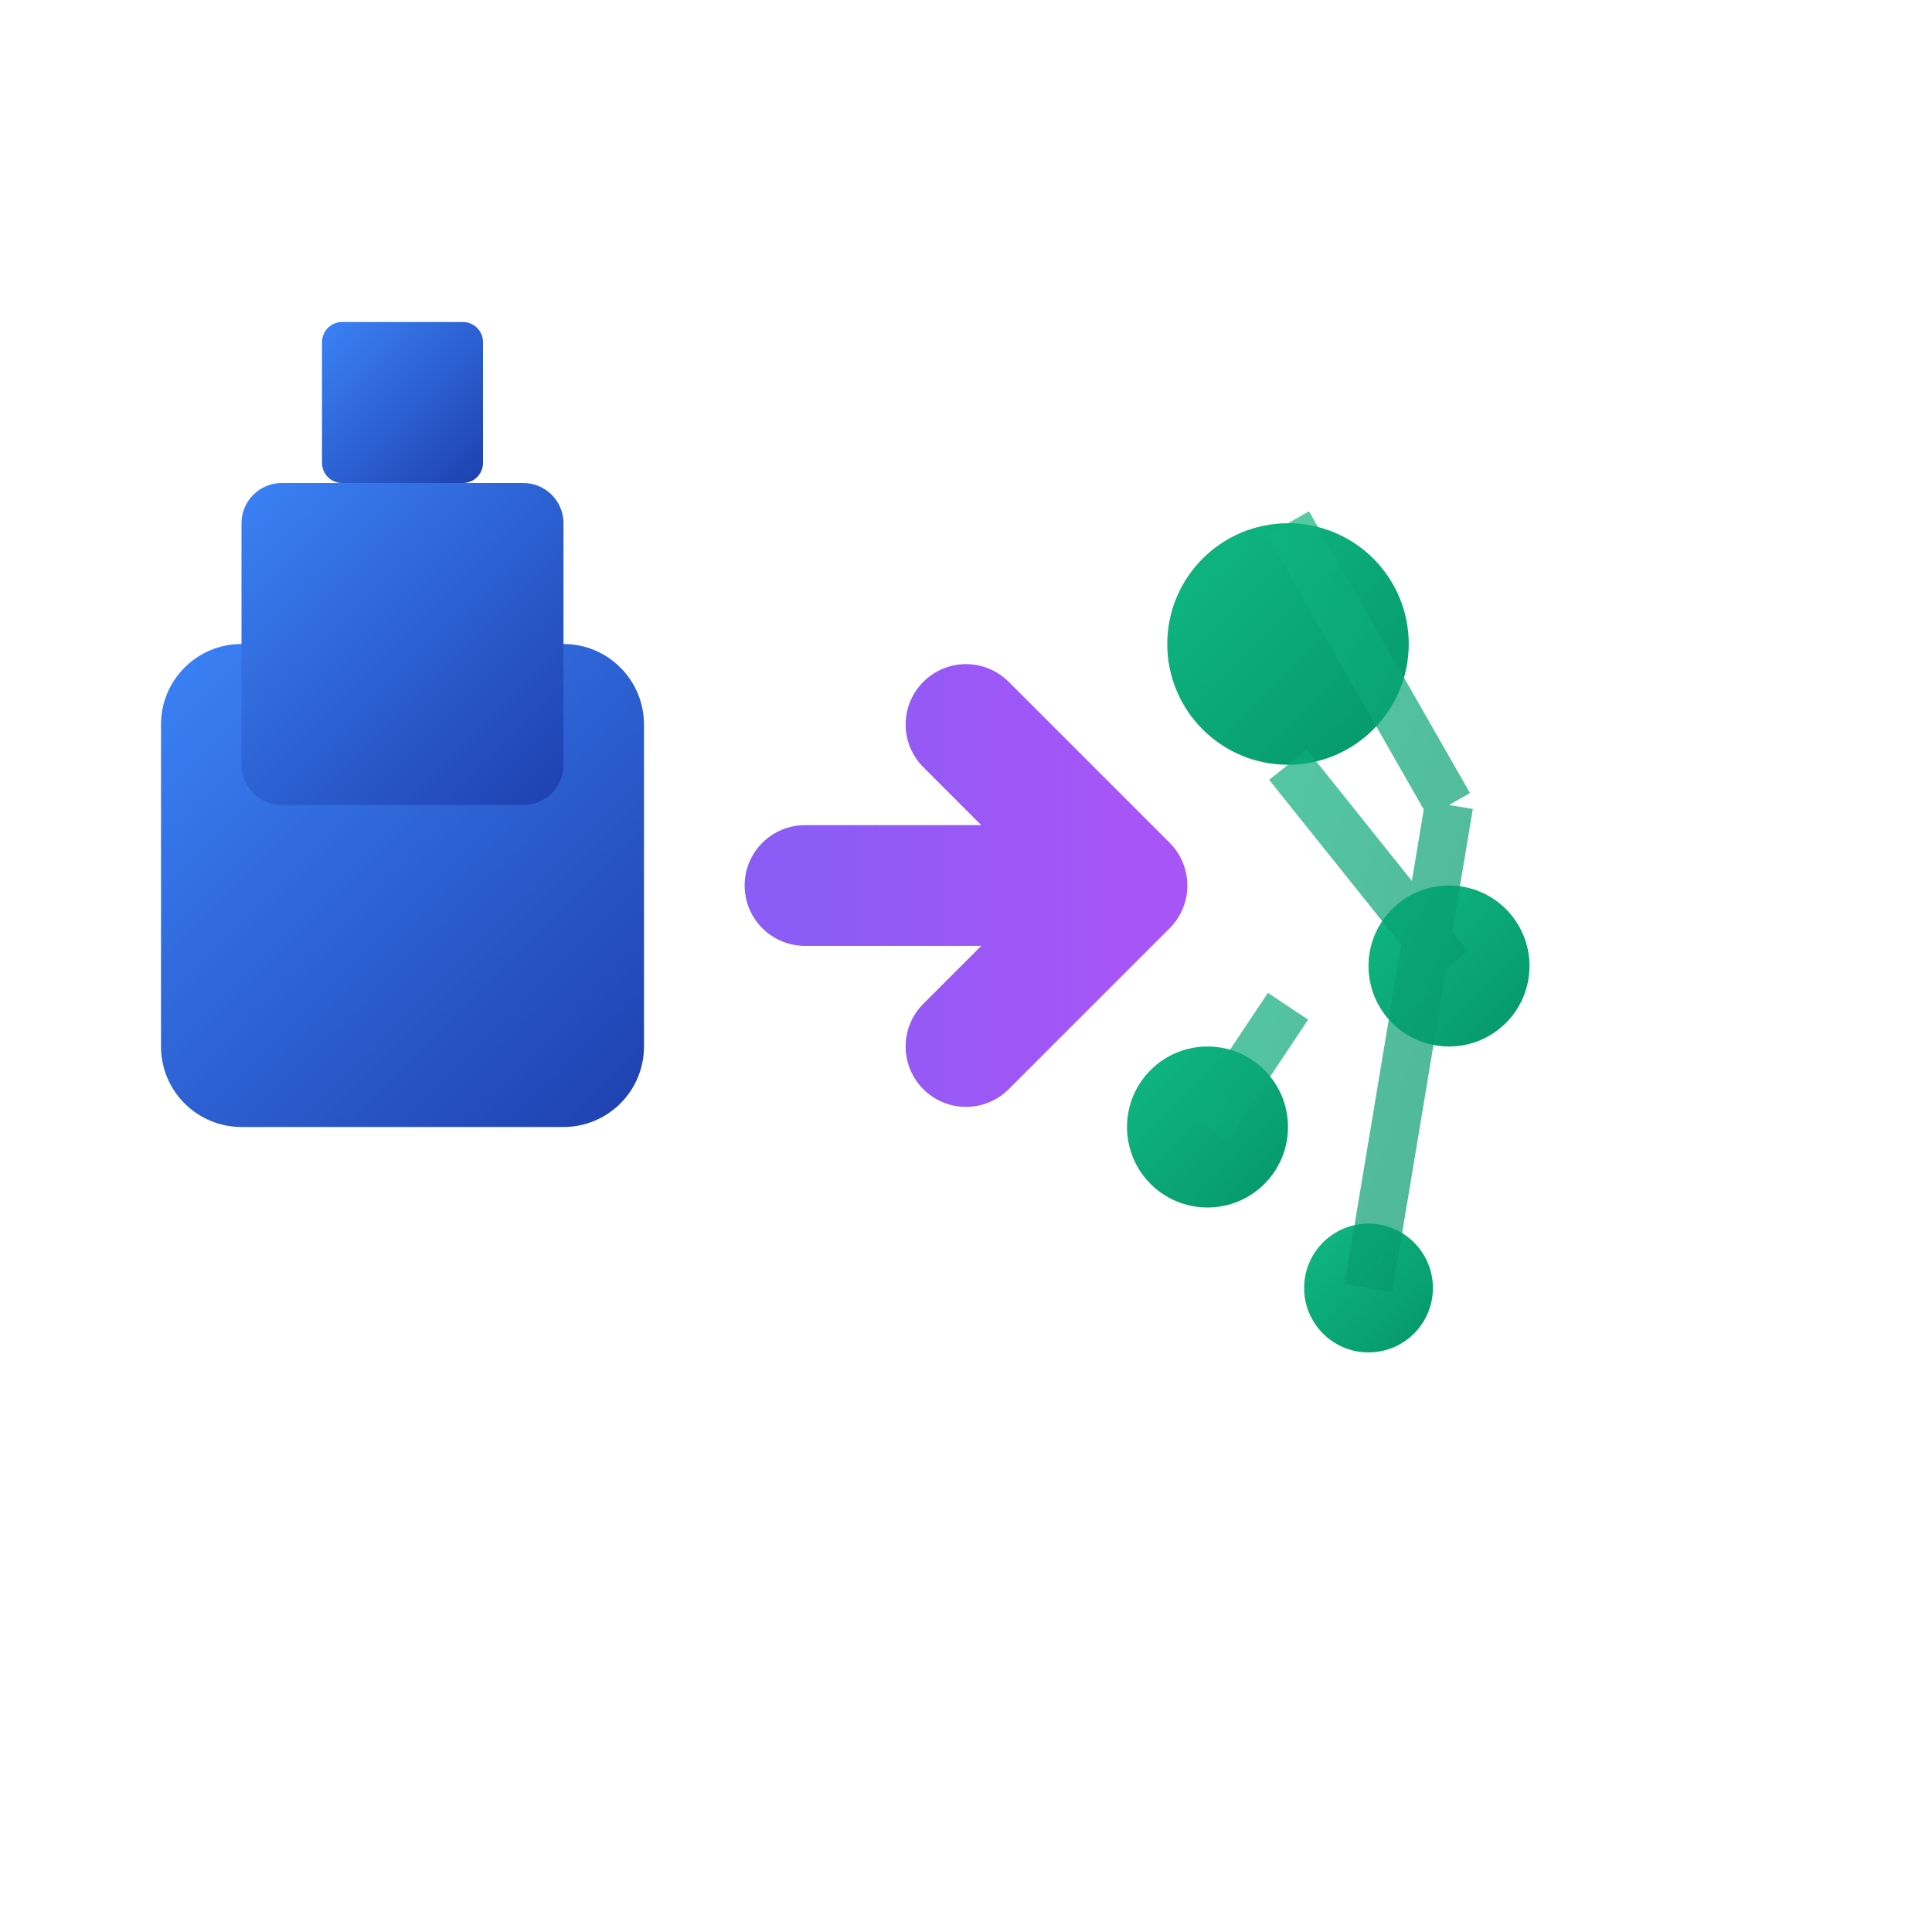
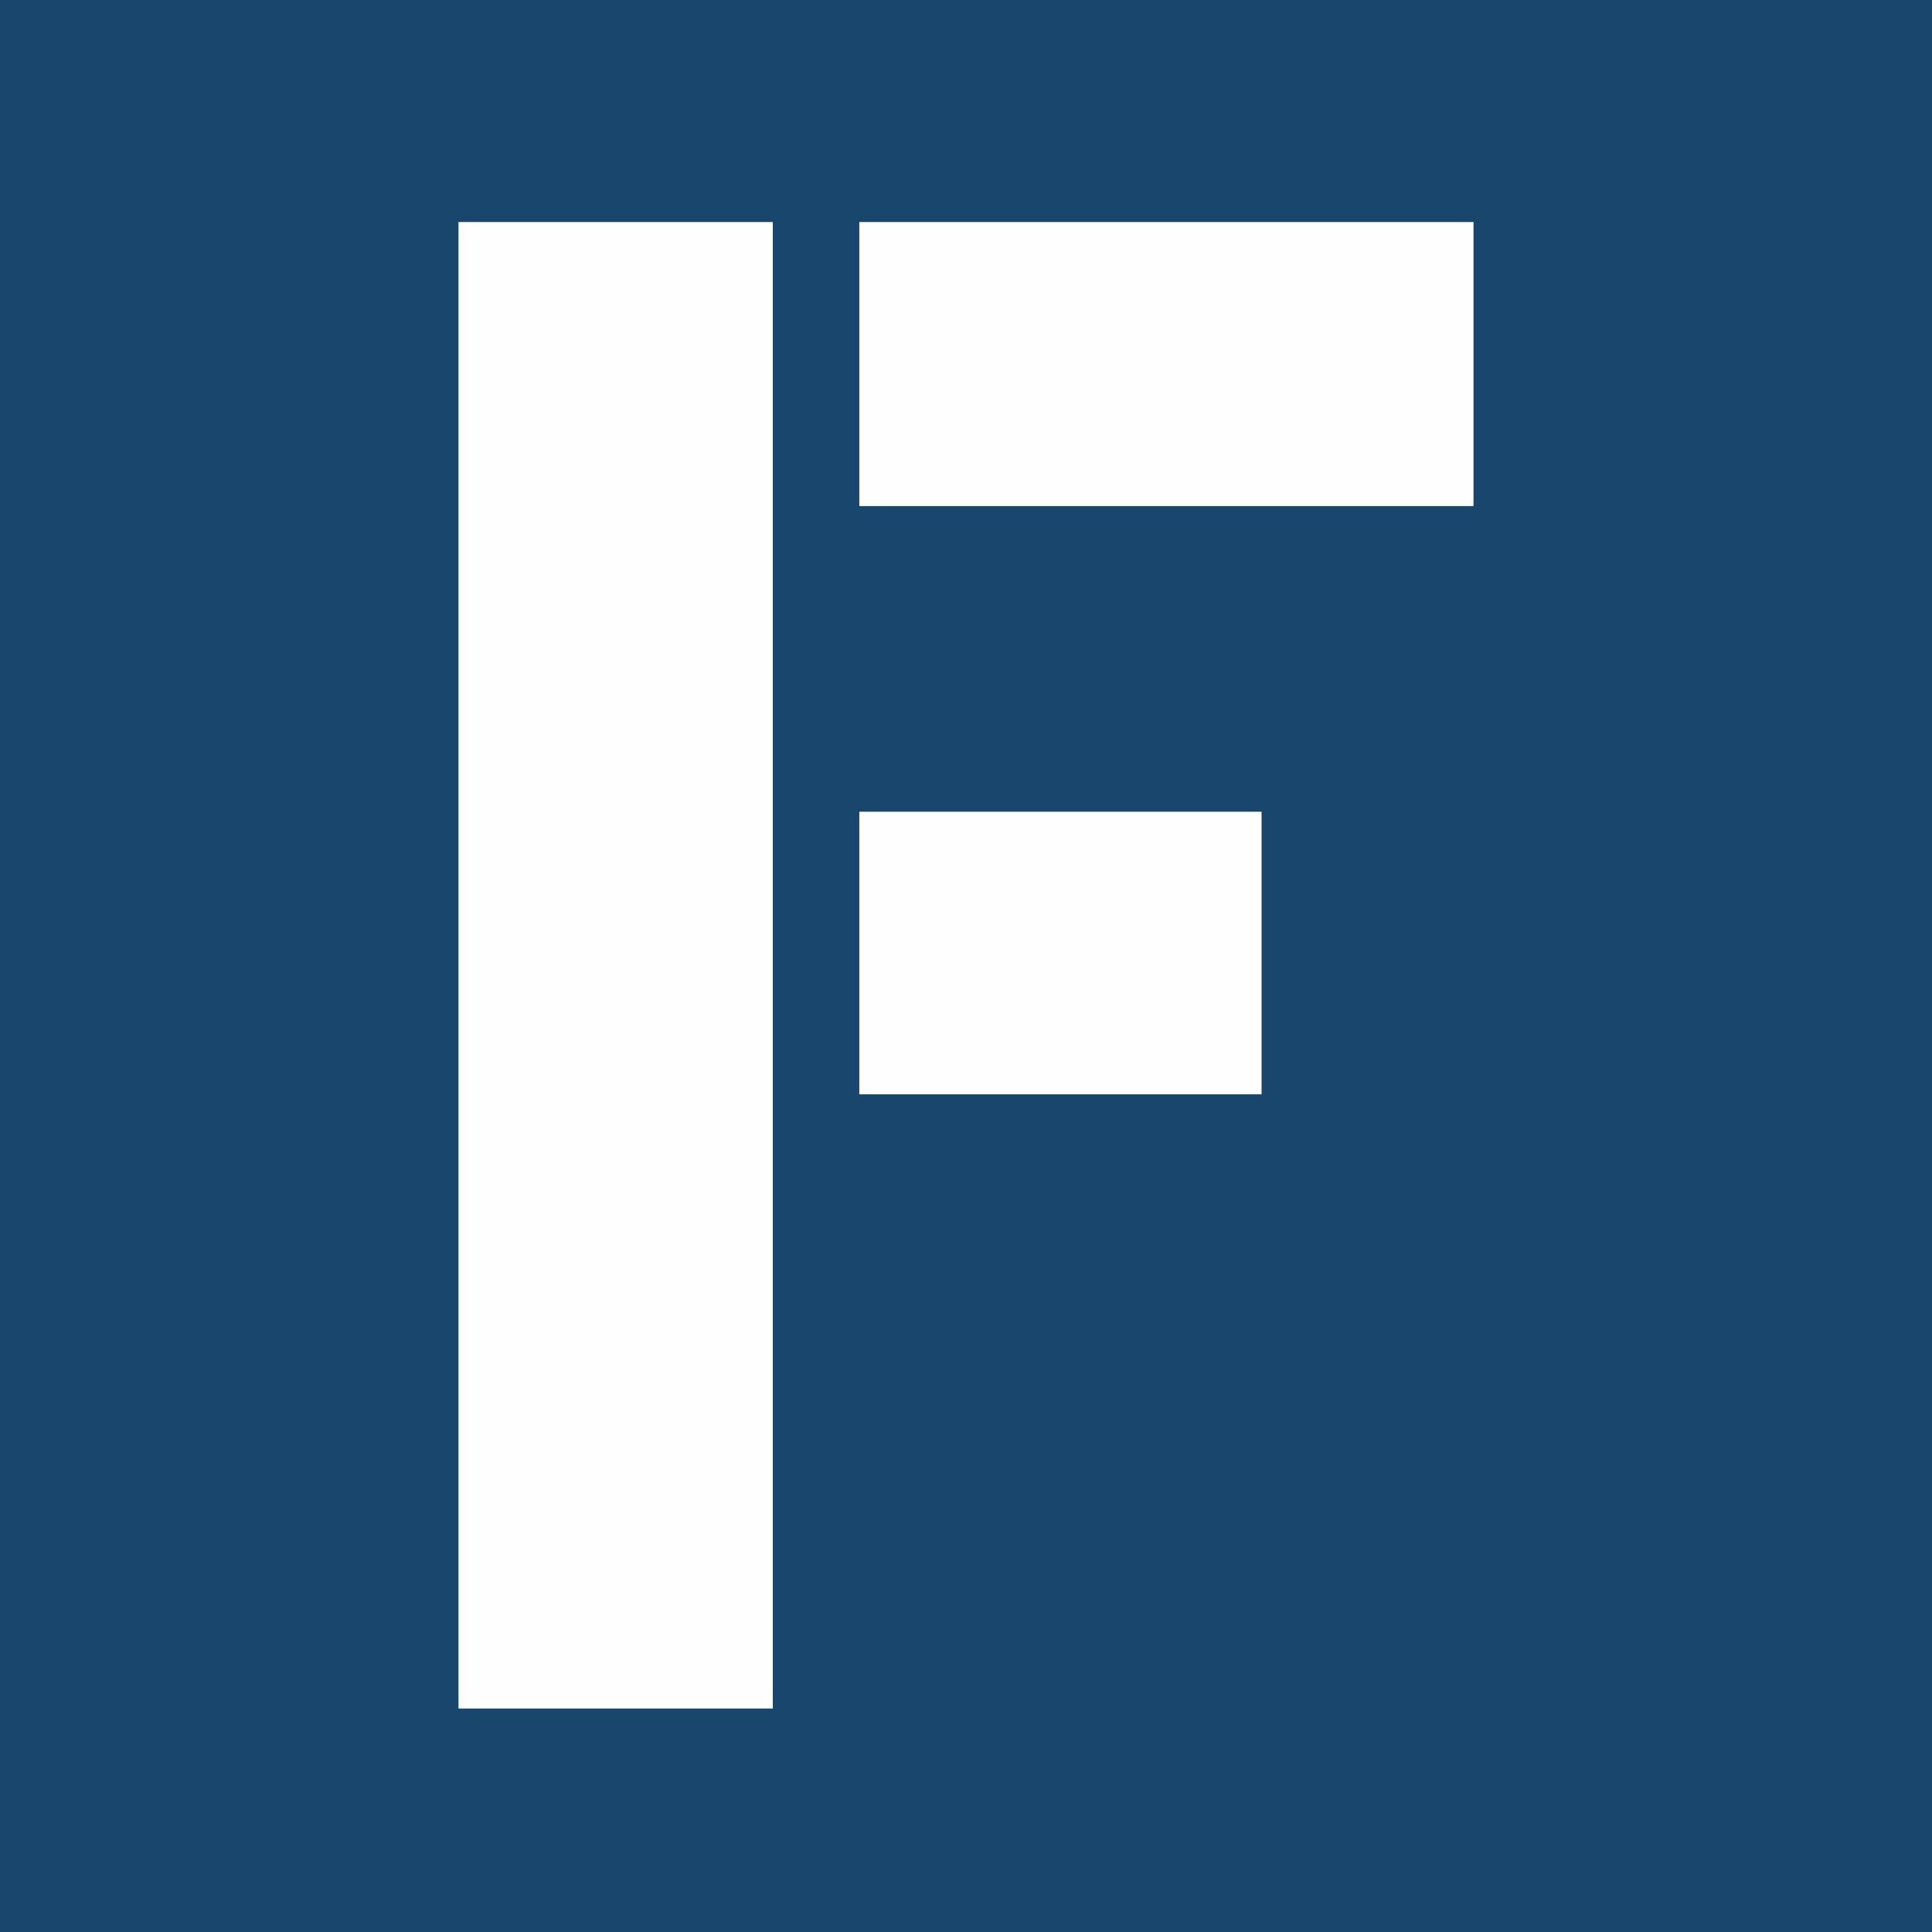
- <svg xmlns="http://www.w3.org/2000/svg" width="24" height="24" viewBox="0 0 24 24" fill="none">
-   <g>
-     <rect x="2" y="8" width="6" height="6" rx="1" fill="url(#strategyGradient)" />
-     <rect x="3" y="6" width="4" height="4" rx="0.5" fill="url(#strategyGradient)" />
-     <rect x="4" y="4" width="2" height="2" rx="0.25" fill="url(#strategyGradient)" />
-   </g>
-   <path d="M10 11 L14 11 M12 9 L14 11 L12 13" stroke="url(#connectionGradient)" stroke-width="1.5" stroke-linecap="round" stroke-linejoin="round" />
-   <g>
-     <circle cx="16" cy="8" r="1.5" fill="url(#aiGradient)" />
-     <circle cx="18" cy="12" r="1" fill="url(#aiGradient)" />
-     <circle cx="15" cy="14" r="1" fill="url(#aiGradient)" />
-     <circle cx="17" cy="16" r="0.8" fill="url(#aiGradient)" />
-     <path d="M16 6.5 L18 10 M16 9.5 L18 12 M16 12.5 L15 14 M18 10 L17 16" stroke="url(#aiGradient)" stroke-width="0.6" opacity="0.7" />
-   </g>
-   <defs>
-     <linearGradient id="strategyGradient" x1="0%" y1="0%" x2="100%" y2="100%">
-       <stop offset="0%" stop-color="#3B82F6" />
-       <stop offset="100%" stop-color="#1E40AF" />
-     </linearGradient>
-     <linearGradient id="connectionGradient" x1="0%" y1="0%" x2="100%" y2="0%">
-       <stop offset="0%" stop-color="#8B5CF6" />
-       <stop offset="100%" stop-color="#A855F7" />
-     </linearGradient>
-     <linearGradient id="aiGradient" x1="0%" y1="0%" x2="100%" y2="100%">
-       <stop offset="0%" stop-color="#10B981" />
-       <stop offset="100%" stop-color="#059669" />
-     </linearGradient>
-   </defs>
+ <svg xmlns="http://www.w3.org/2000/svg" width="1340" height="1340" viewBox="0 0 1340 1340" fill="none">
+   <rect width="1340" height="1340" fill="#1E1E1E" />
+   <rect width="1340" height="1340" fill="#18466C" />
+   <rect x="318" y="154" width="218" height="1031" fill="#FFFEFE" />
+   <rect x="596" y="154" width="426" height="197" fill="#FFFEFE" />
+   <rect x="596" y="563" width="279" height="196" fill="#FFFEFE" />
</svg>
